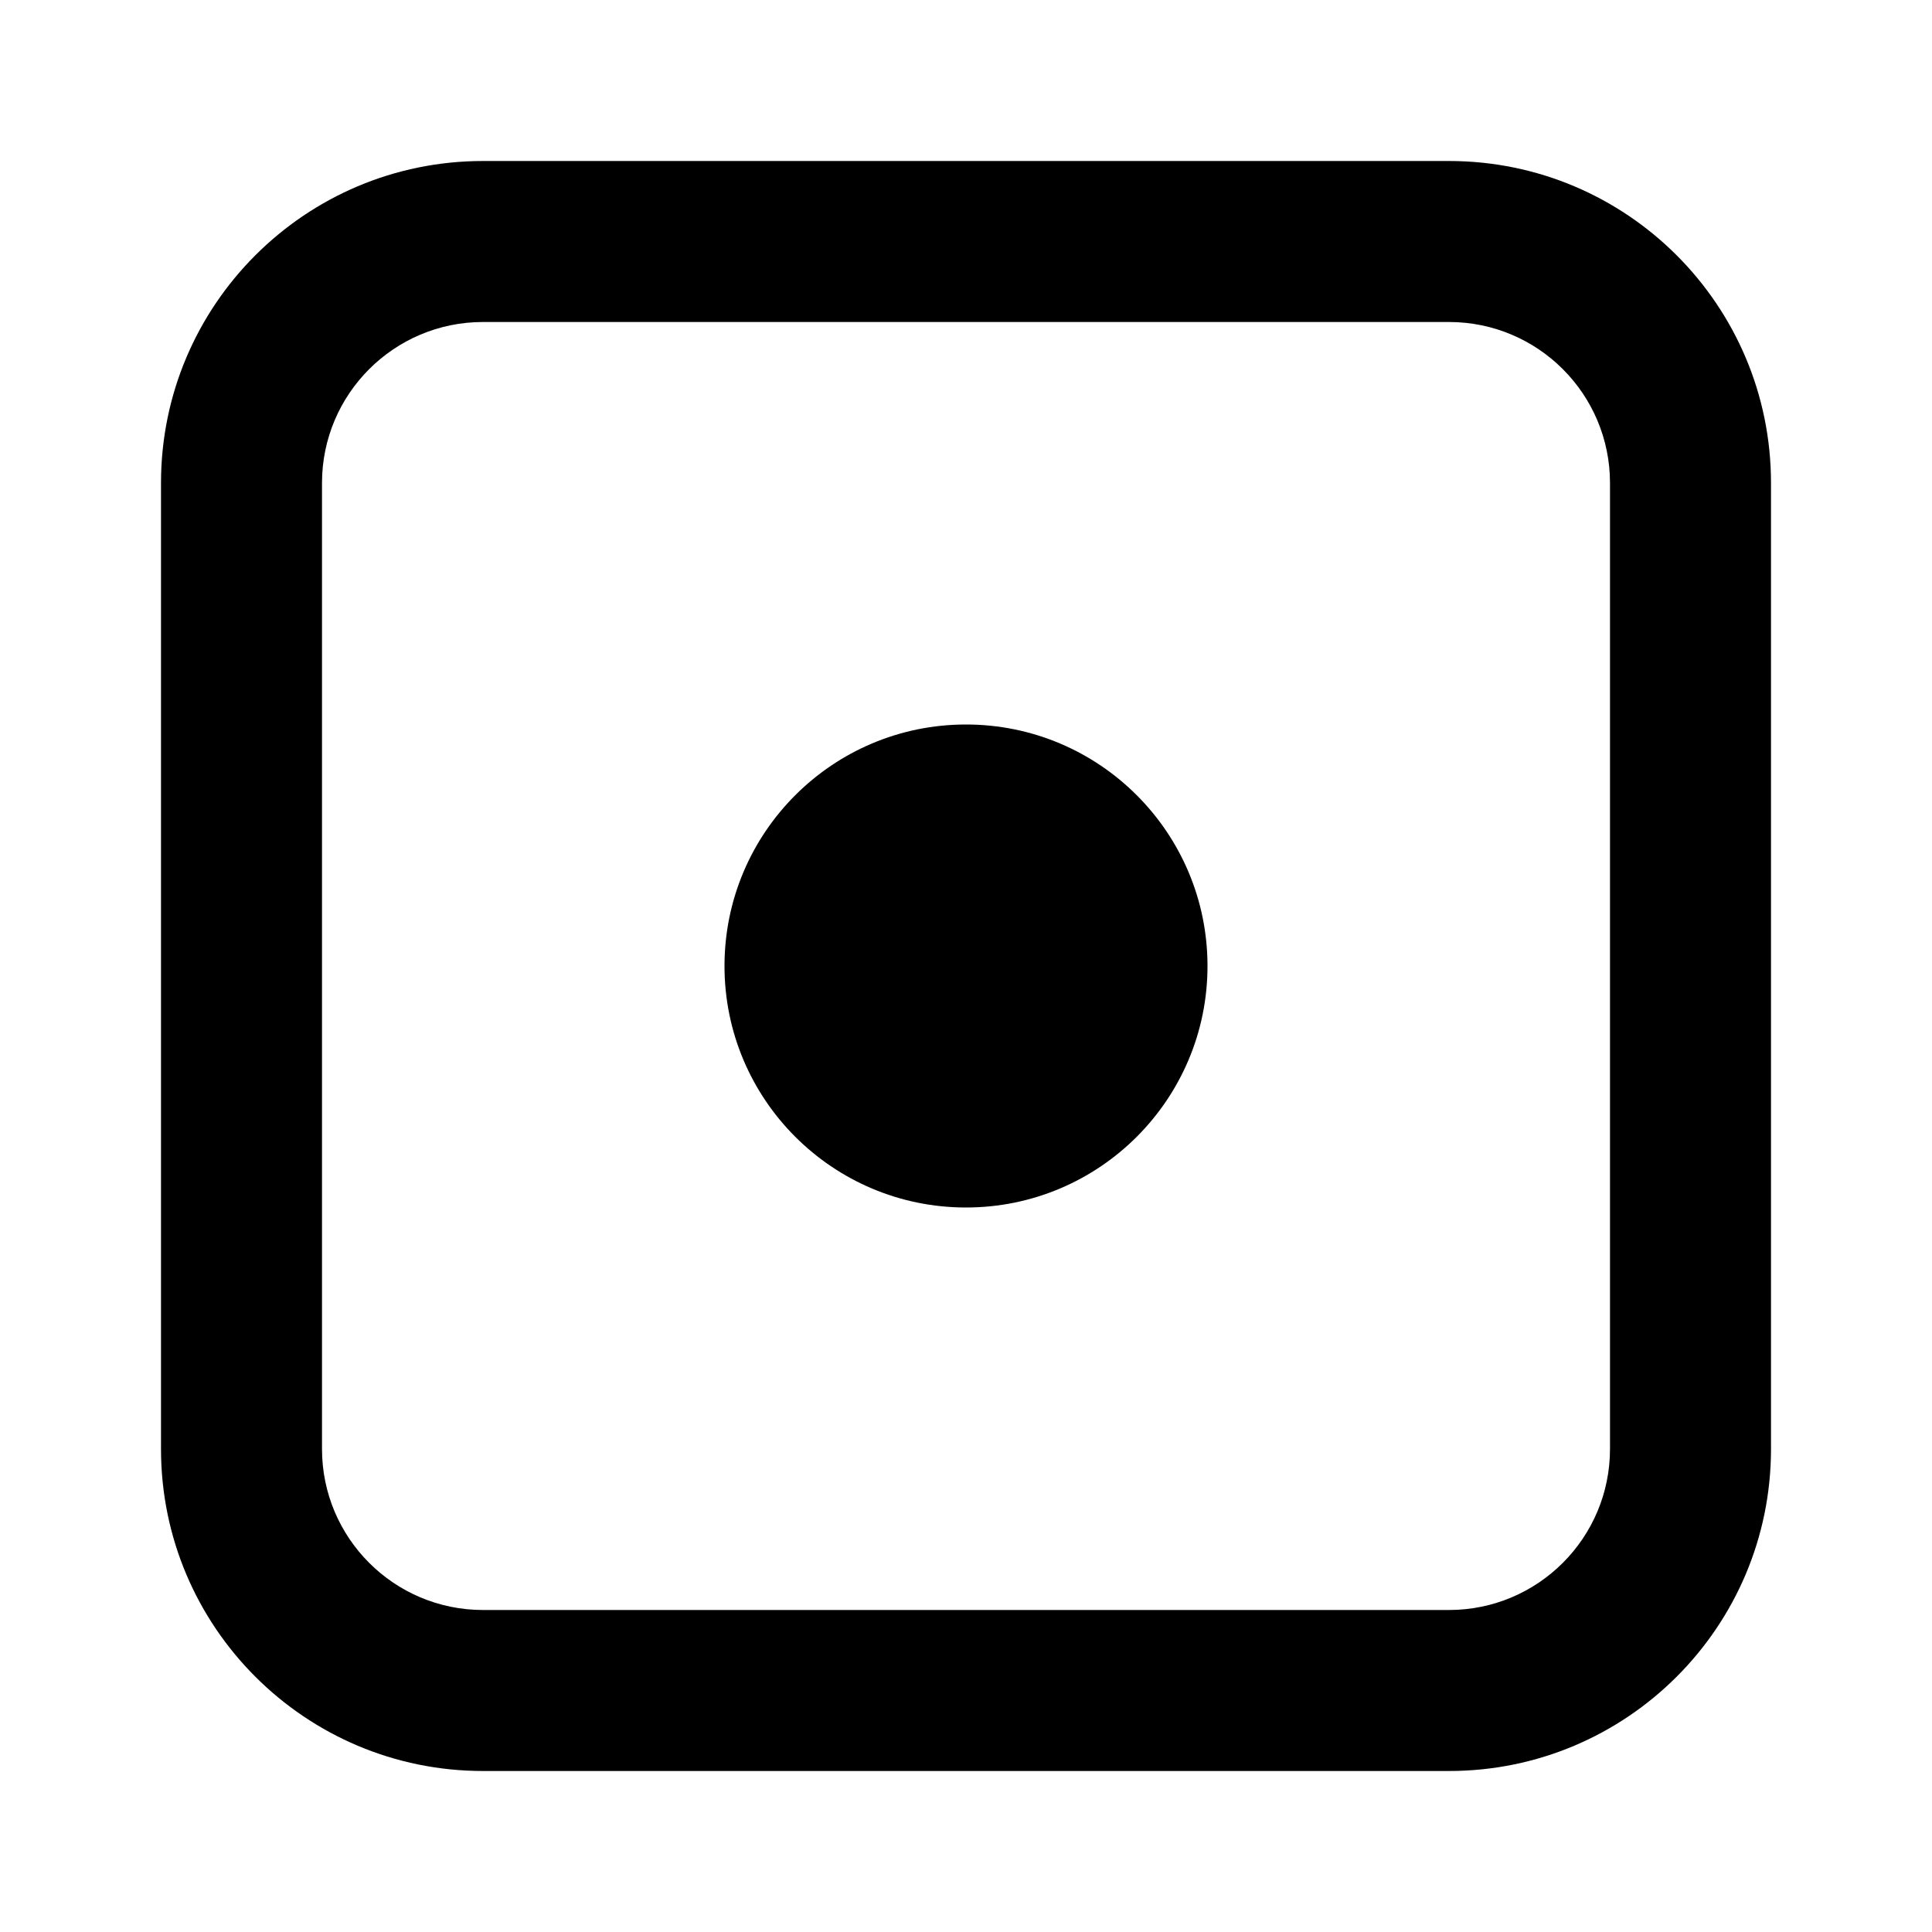
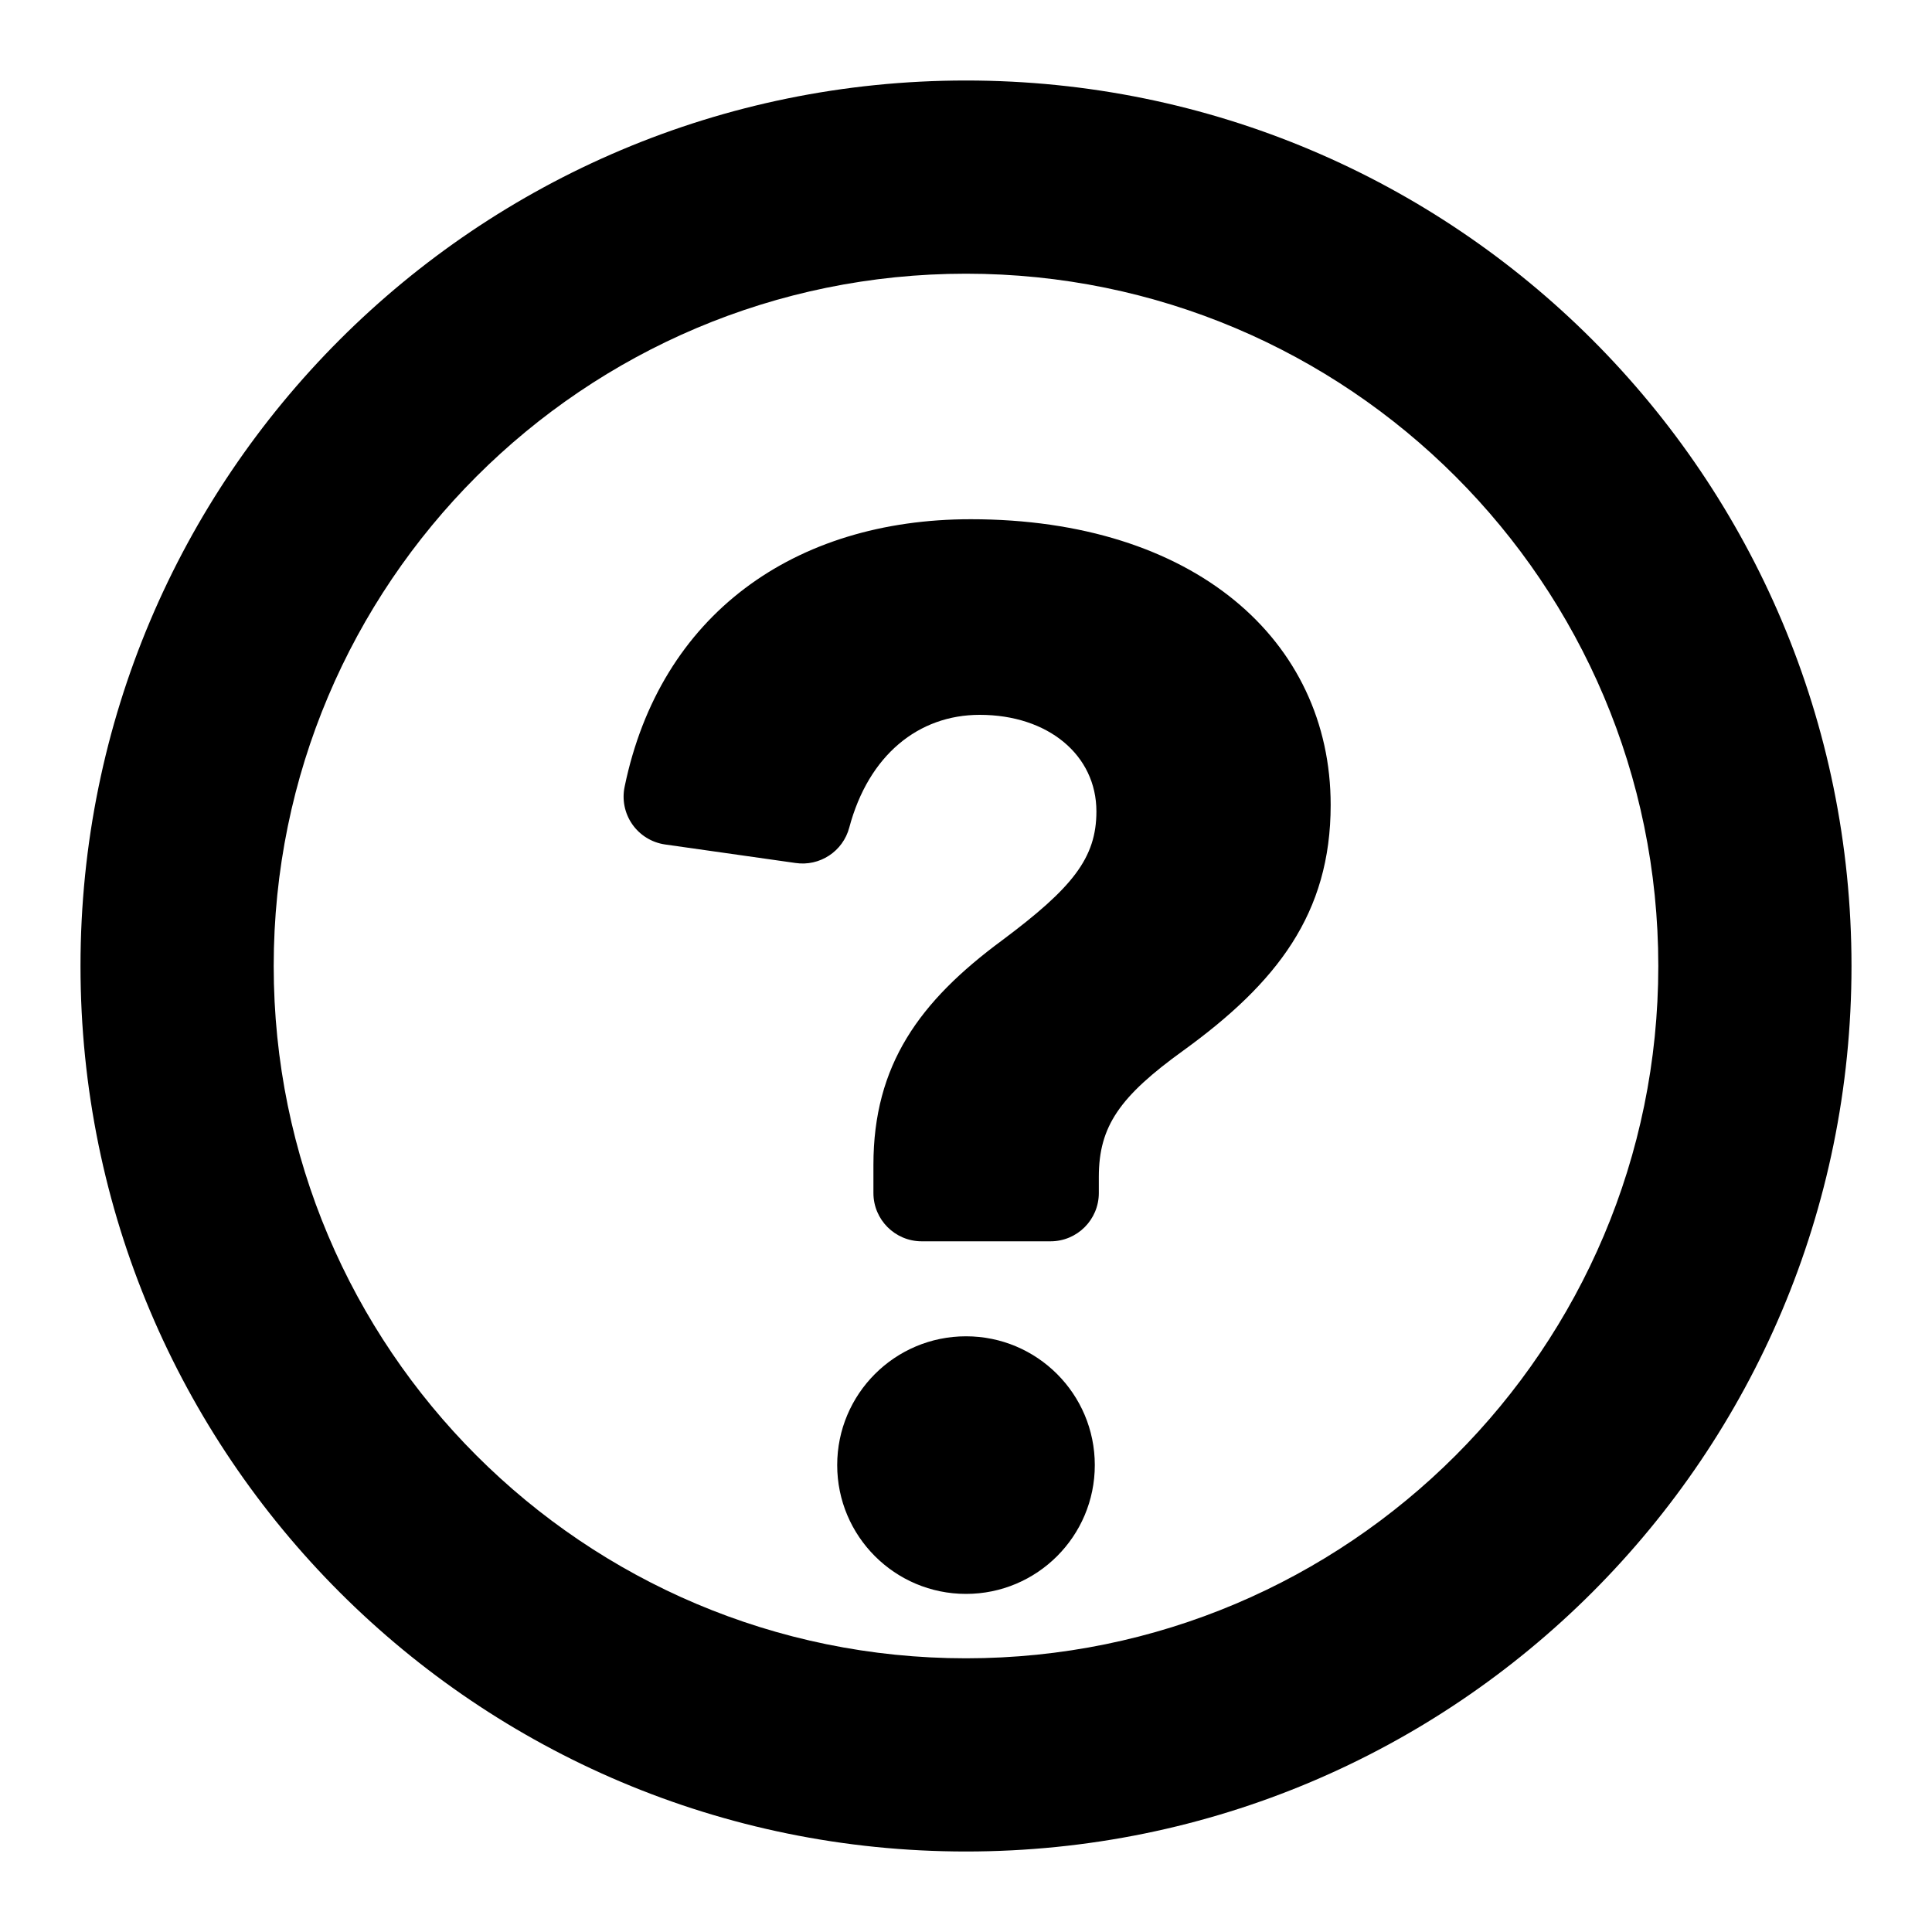
<svg xmlns="http://www.w3.org/2000/svg" width="24" height="24" viewBox="0 0 24 24">
-   <path fill="#000" fill-rule="evenodd" d="M6 2h12a4 4 0 0 1 4 4v12a4 4 0 0 1-4 4H6a4 4 0 0 1-4-4V6a4 4 0 0 1 4-4Zm0 2a2 2 0 0 0-2 2v12a2 2 0 0 0 2 2h12a2 2 0 0 0 2-2V6a2 2 0 0 0-2-2H6Z" />
-   <circle fill="#000" cx="12" cy="12" r="3" />
+   <path fill="#000" fill-rule="evenodd" d="M12 1C5.92 1 1 5.92 1 12s4.92 11 11 11 11-4.92 11-11S18.08 1 12 1Zm0 2.4a8.6 8.6 0 1 1 0 17.2 8.6 8.6 0 0 1 0-17.2Zm.06 3.05c-2.2 0-3.86 1.19-4.3 3.32a.6.6 0 0 0 .5.72l1.62.23a.6.6 0 0 0 .67-.44c.24-.9.86-1.4 1.62-1.4.85 0 1.45.5 1.45 1.2 0 .58-.3.95-1.17 1.6-1.03.76-1.6 1.55-1.6 2.79v.35a.6.6 0 0 0 .6.6h1.6a.6.6 0 0 0 .6-.6v-.2c0-.63.26-1 1.05-1.57 1.16-.84 1.83-1.7 1.83-3.05 0-2.05-1.7-3.55-4.47-3.55ZM12 16.6a1.6 1.6 0 1 0 0 3.2 1.6 1.6 0 0 0 0-3.2Z" />
</svg>
